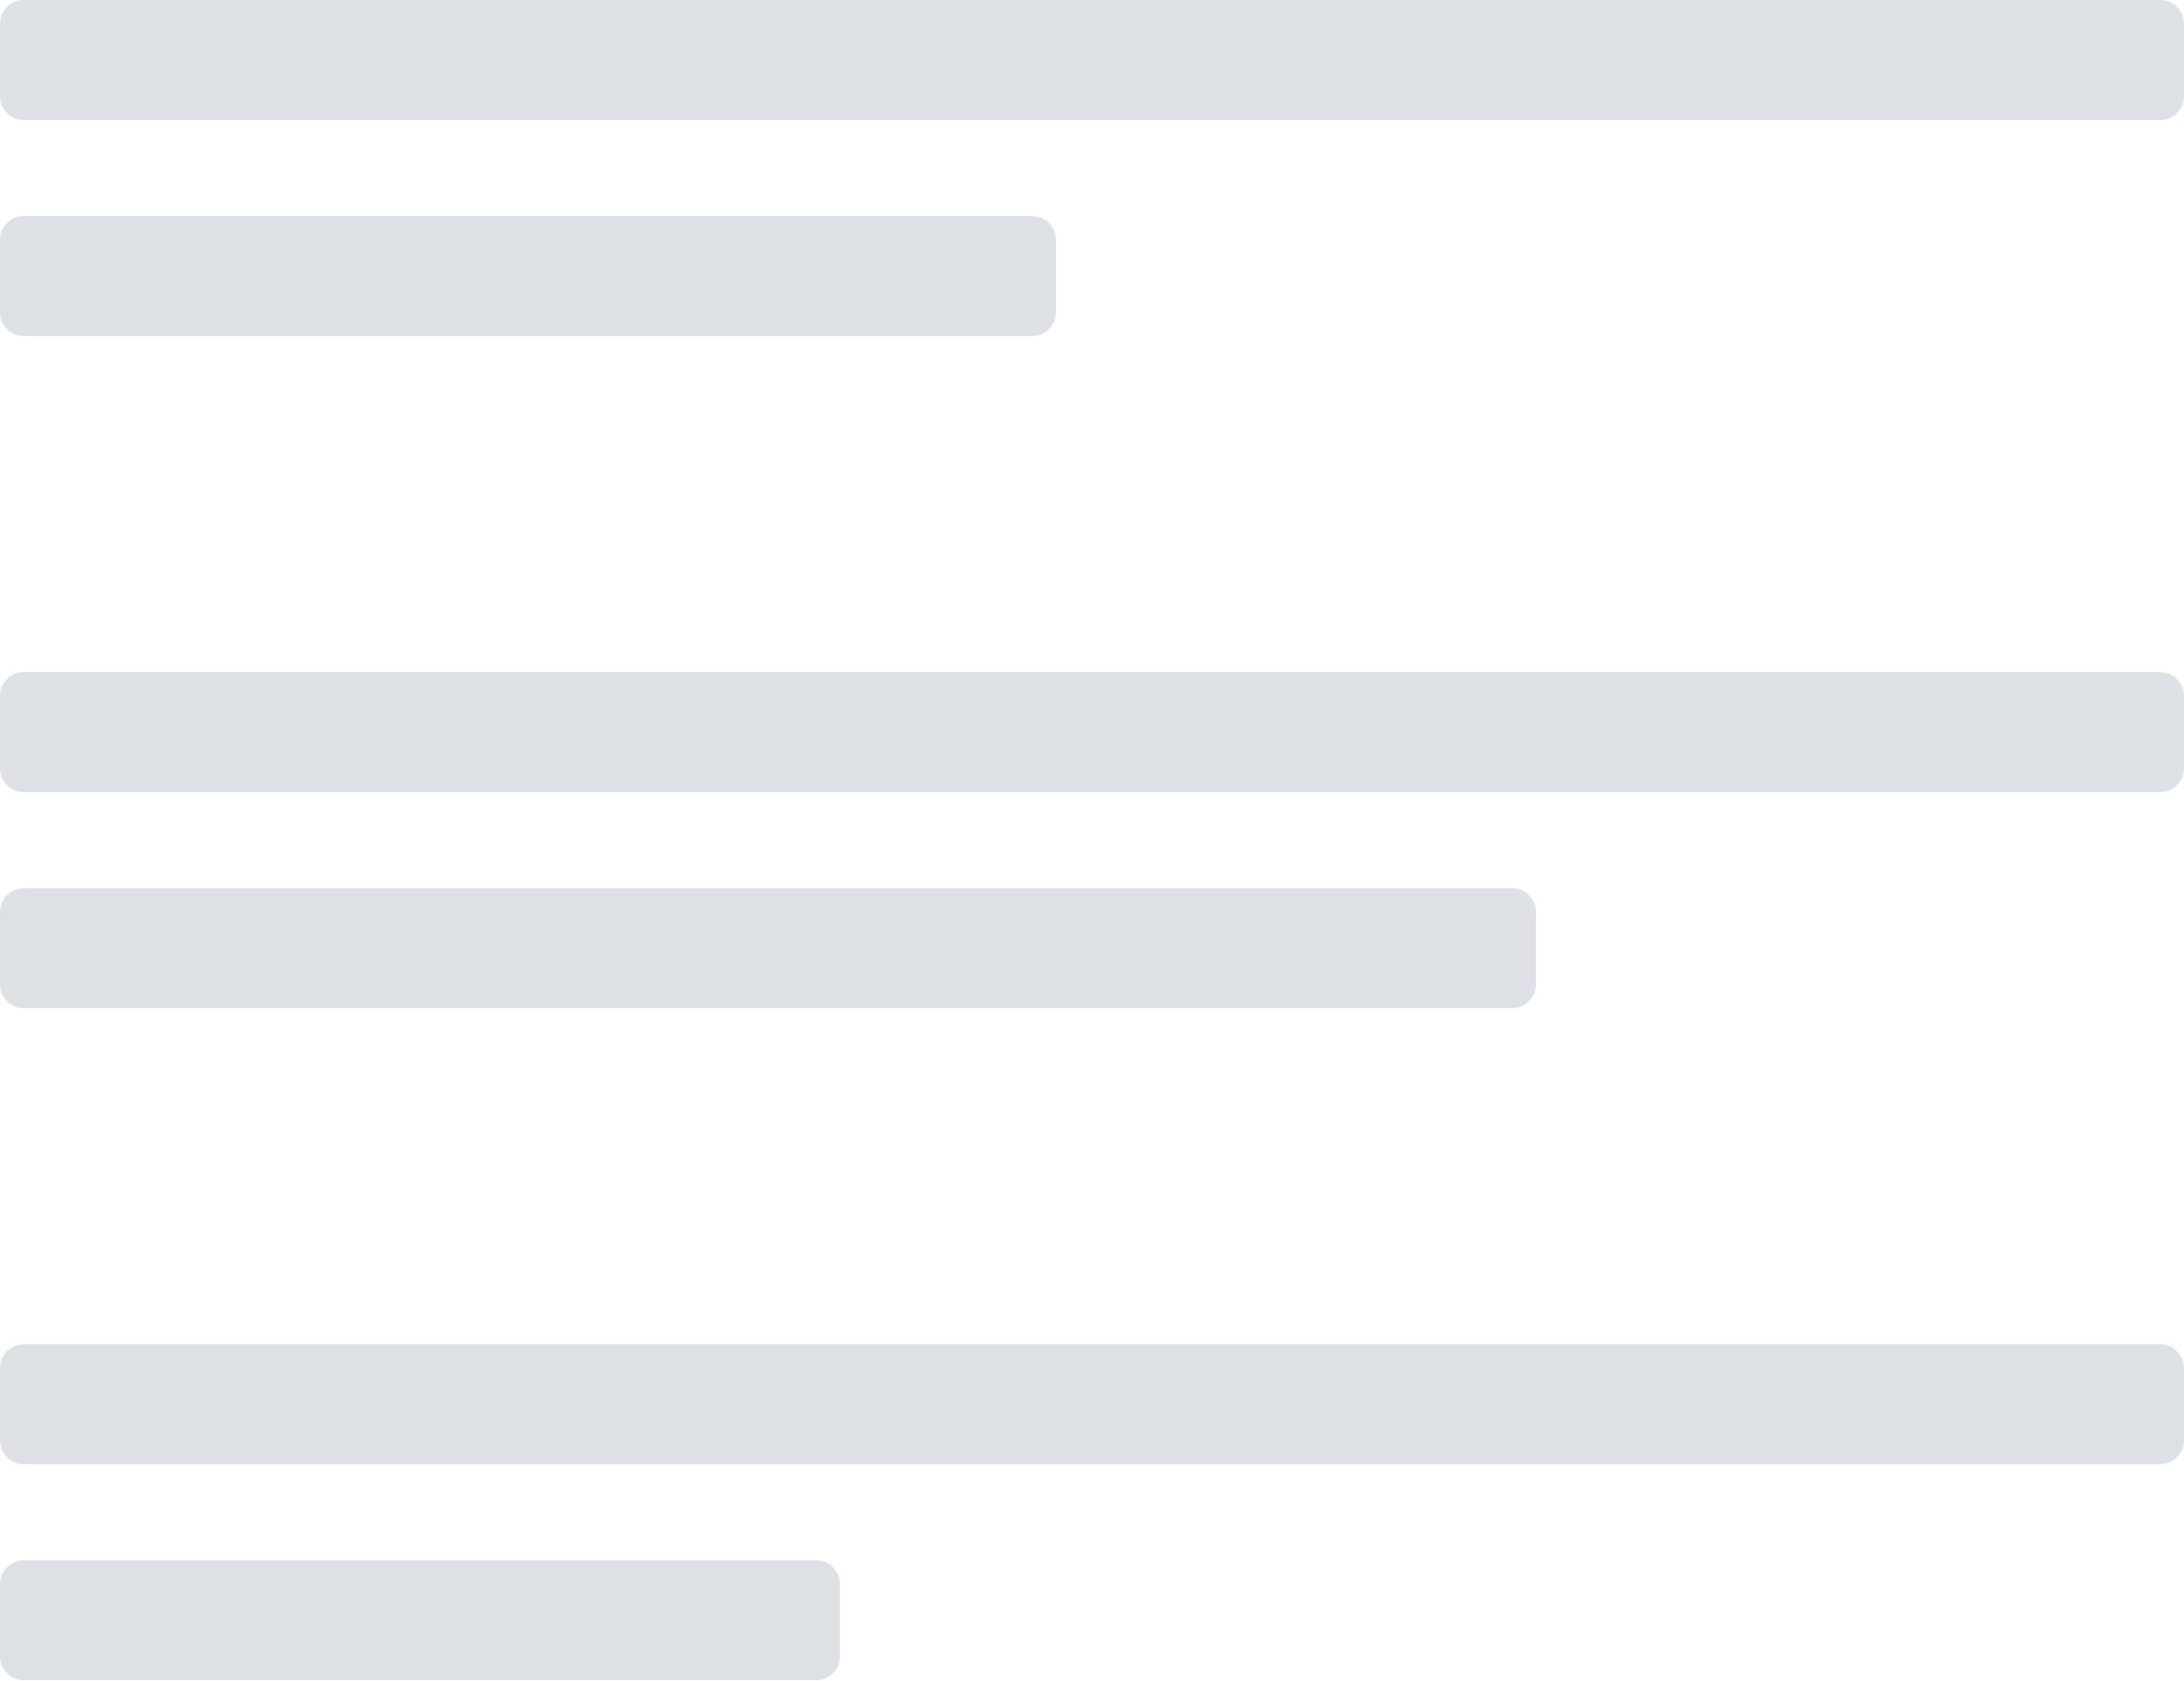
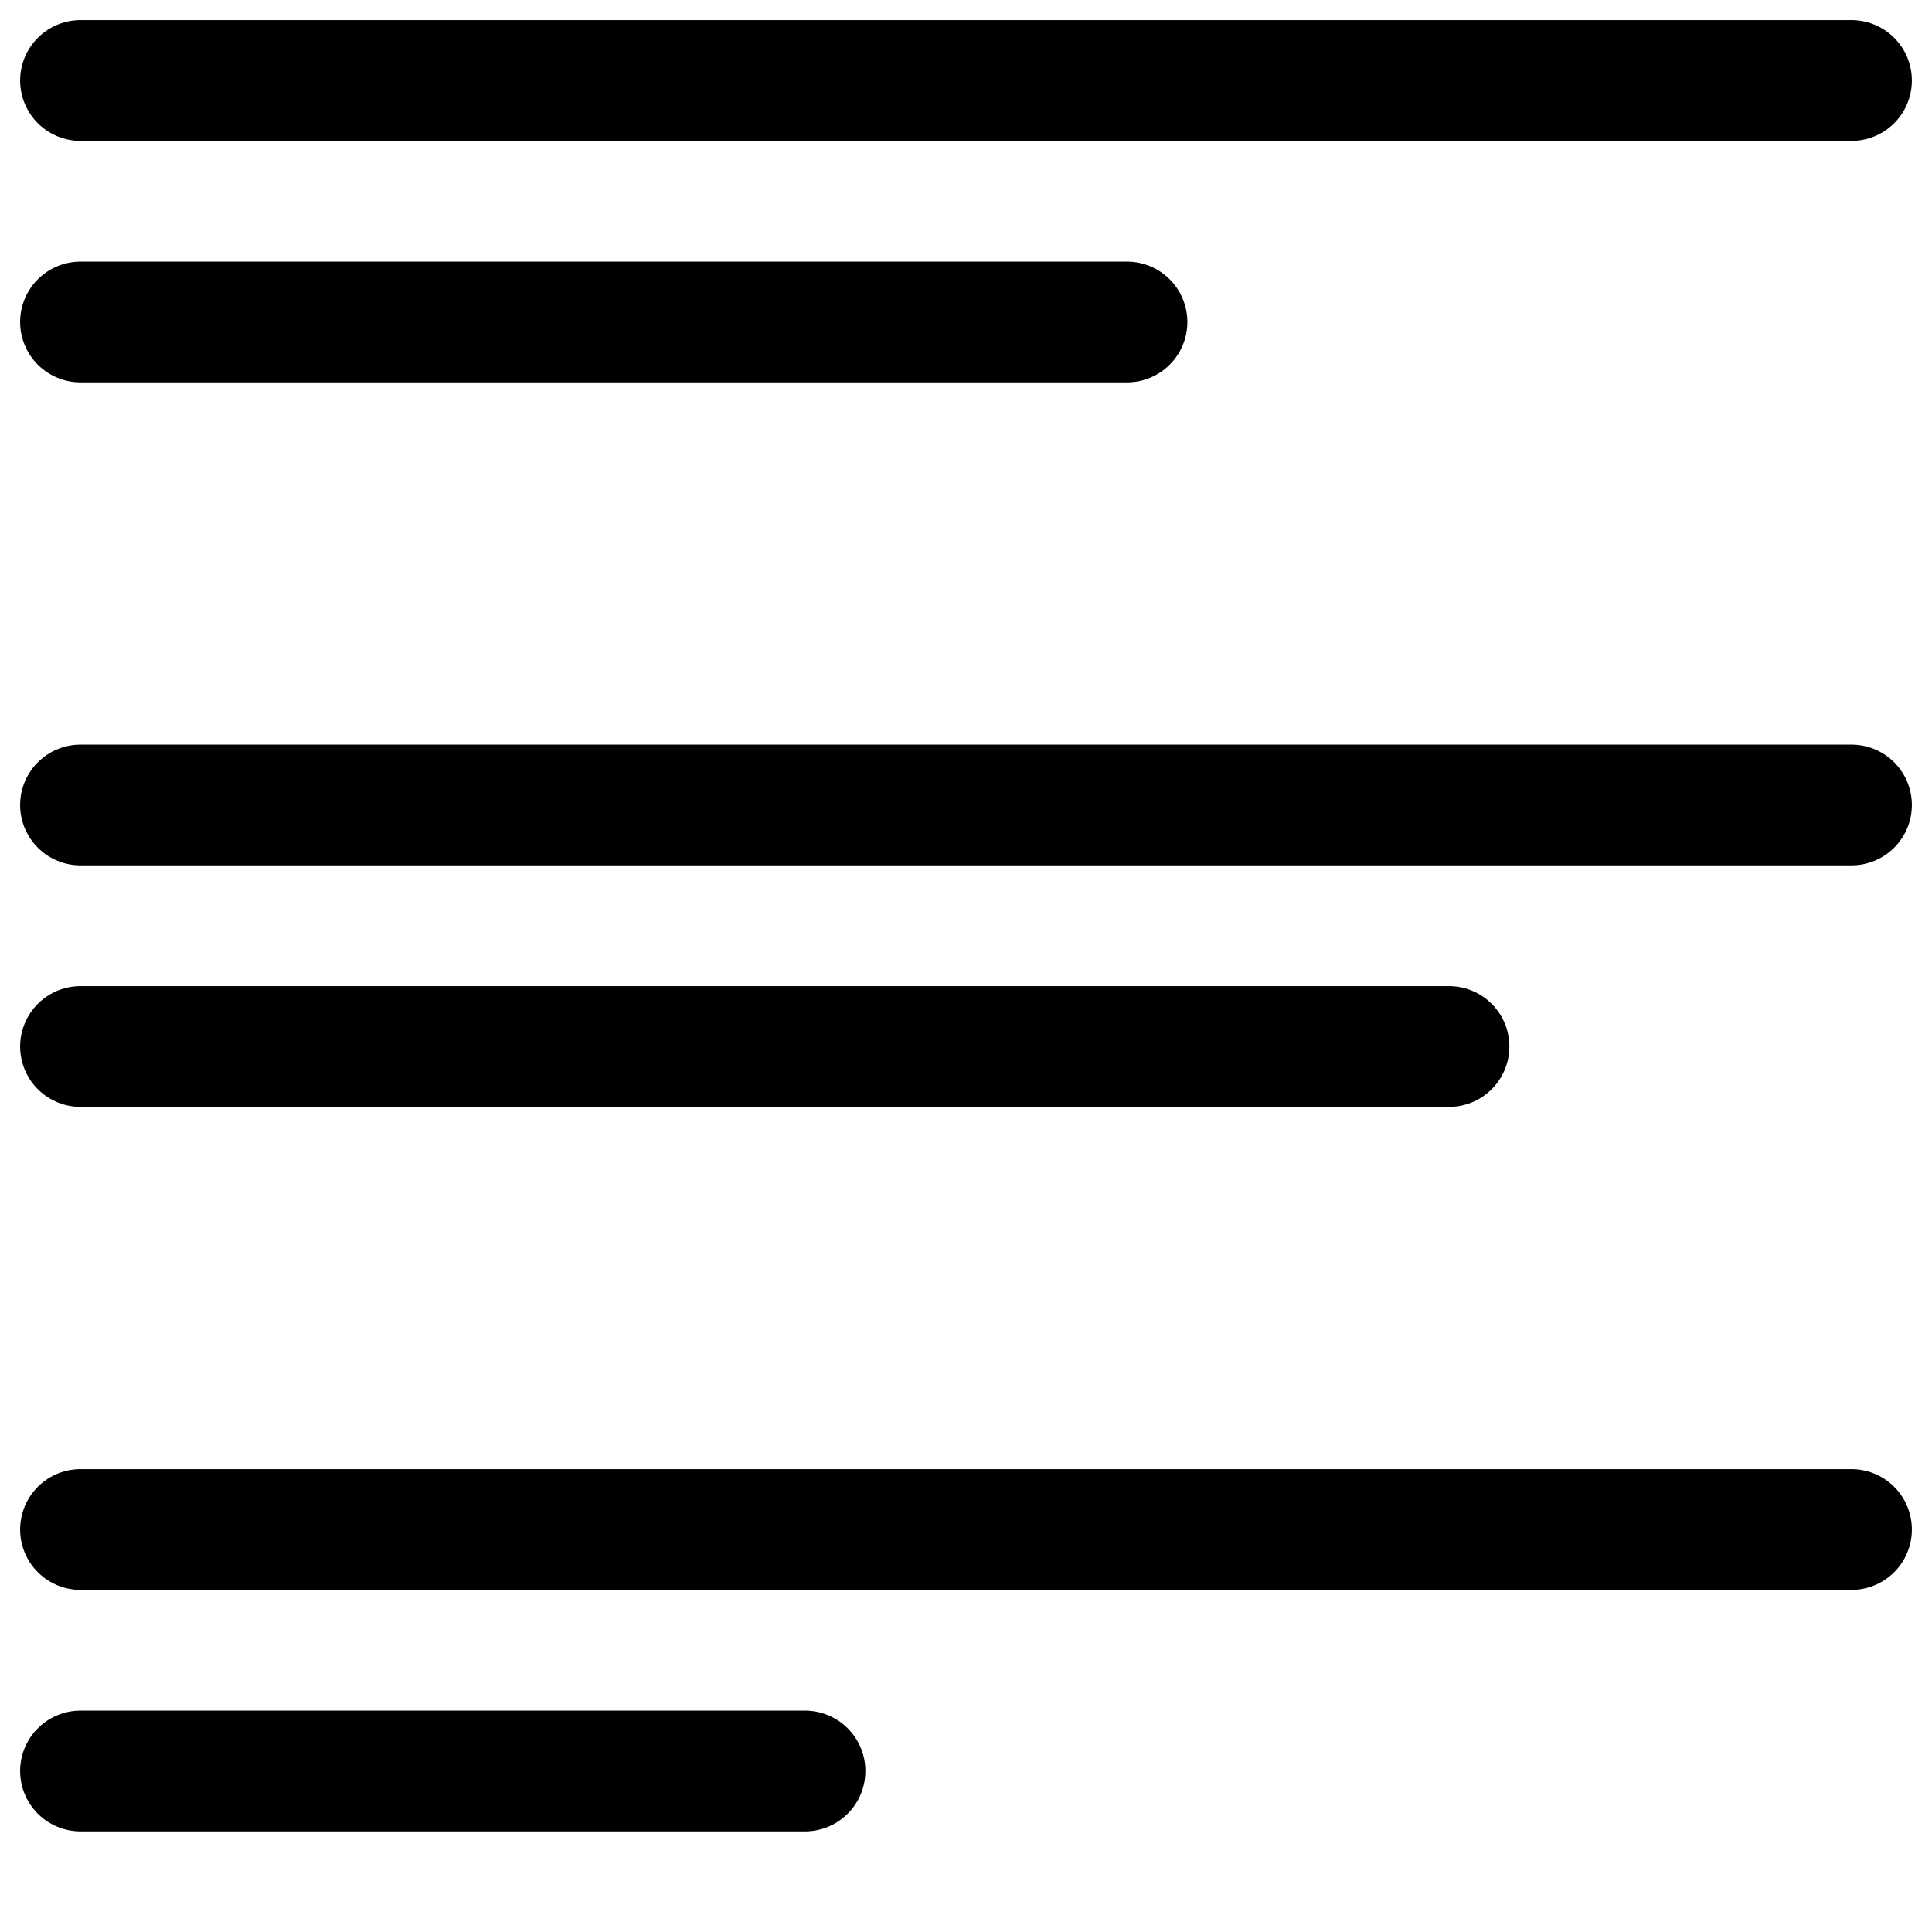
- <svg xmlns="http://www.w3.org/2000/svg" width="91" height="70" viewBox="0 0 91 70" fill="none">
-   <rect y="65" width="35" height="5" rx="1" fill="#DDE1E5" />
-   <rect y="37" width="64" height="5" rx="1" fill="#DDE1E5" />
-   <rect y="9" width="44" height="5" rx="1" fill="#DDE1E5" />
-   <rect y="56" width="91" height="5" rx="1" fill="#DDE1E5" />
-   <rect y="28" width="91" height="5" rx="1" fill="#DDE1E5" />
-   <rect width="91" height="5" rx="1" fill="#DDE1E5" />
+ <svg xmlns="http://www.w3.org/2000/svg" width="24" height="24" viewBox="0 0 24 24" fill="none">
+   <defs>
+     <style>.a{fill:none;stroke:currentColor;stroke-linecap:round;stroke-linejoin:round;stroke-width:1.5px;}</style>
+   </defs>
+   <path d="M1 1L23 1" class="a" stroke-width="1.5" stroke-linecap="round" stroke-linejoin="round" />
+   <path d="M1 10L23 10" class="a" stroke-width="1.5" stroke-linecap="round" stroke-linejoin="round" />
+   <path d="M1 19L23 19" class="a" stroke-width="1.5" stroke-linecap="round" stroke-linejoin="round" />
+   <path d="M1 4L14 4" class="a" stroke-width="1.5" stroke-linecap="round" stroke-linejoin="round" />
+   <path d="M1 13L18 13" class="a" stroke-width="1.5" stroke-linecap="round" stroke-linejoin="round" />
+   <path d="M1 22L10 22" class="a" stroke-width="1.5" stroke-linecap="round" stroke-linejoin="round" />
</svg>
